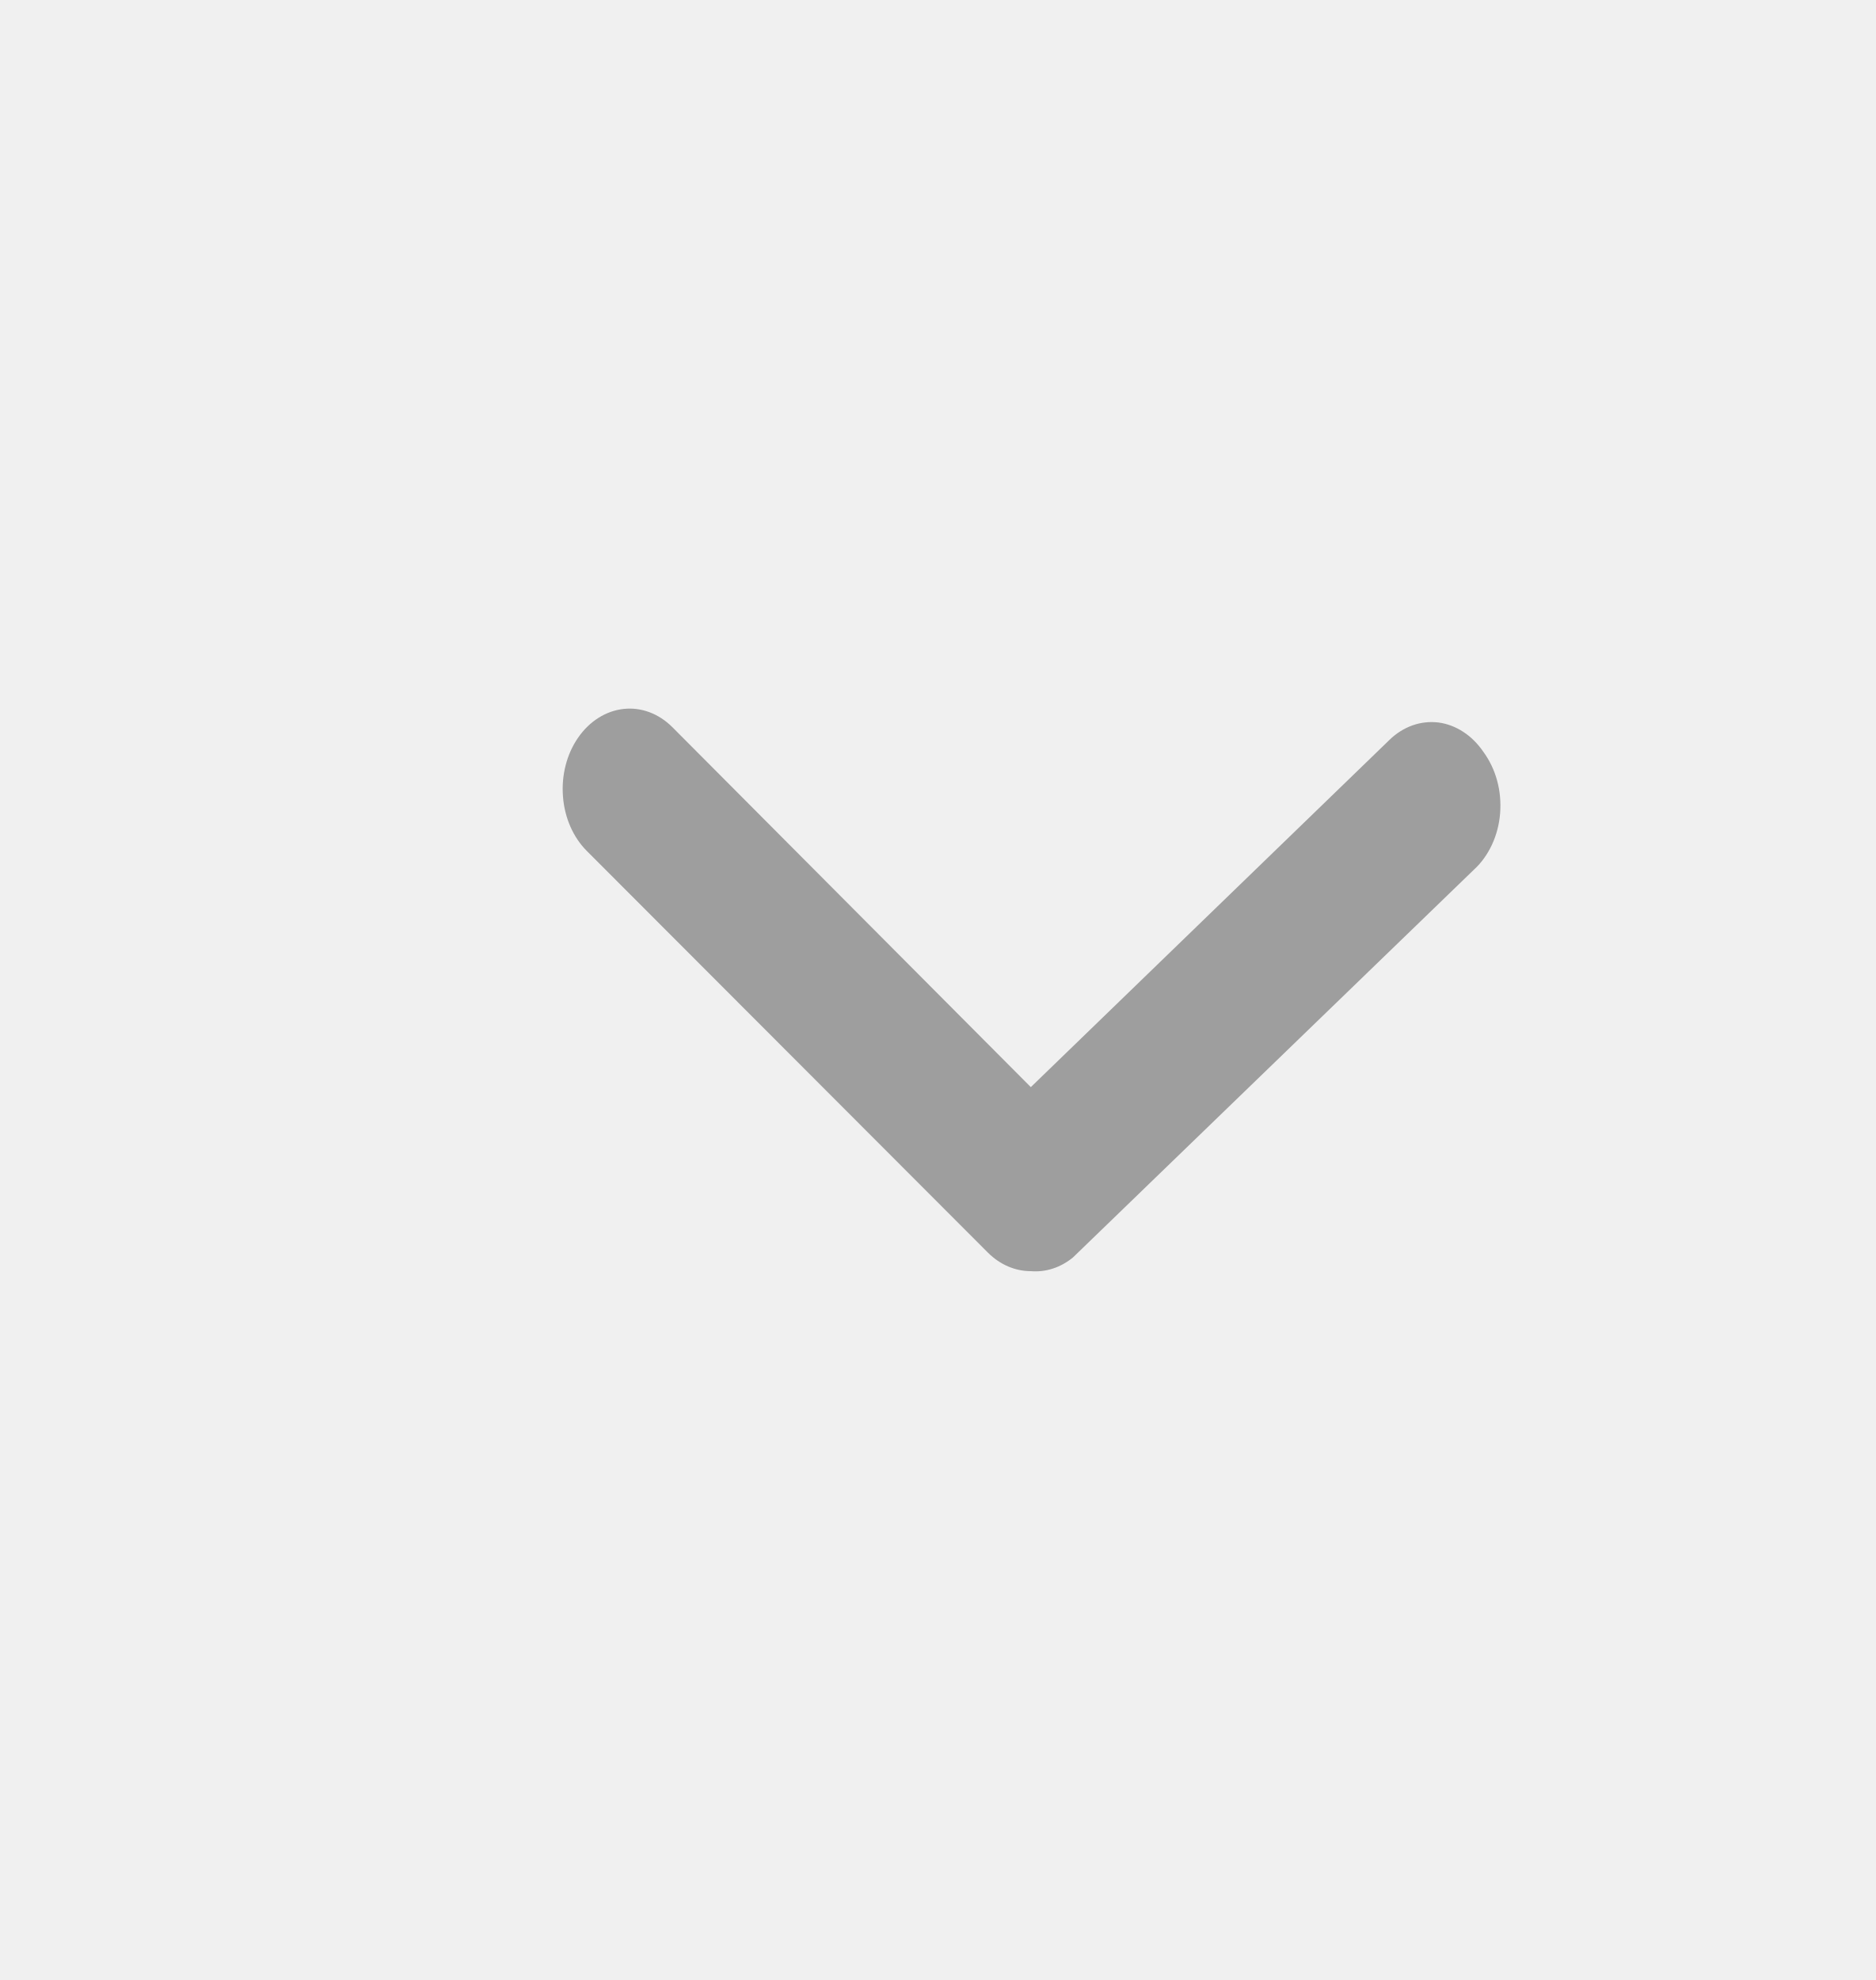
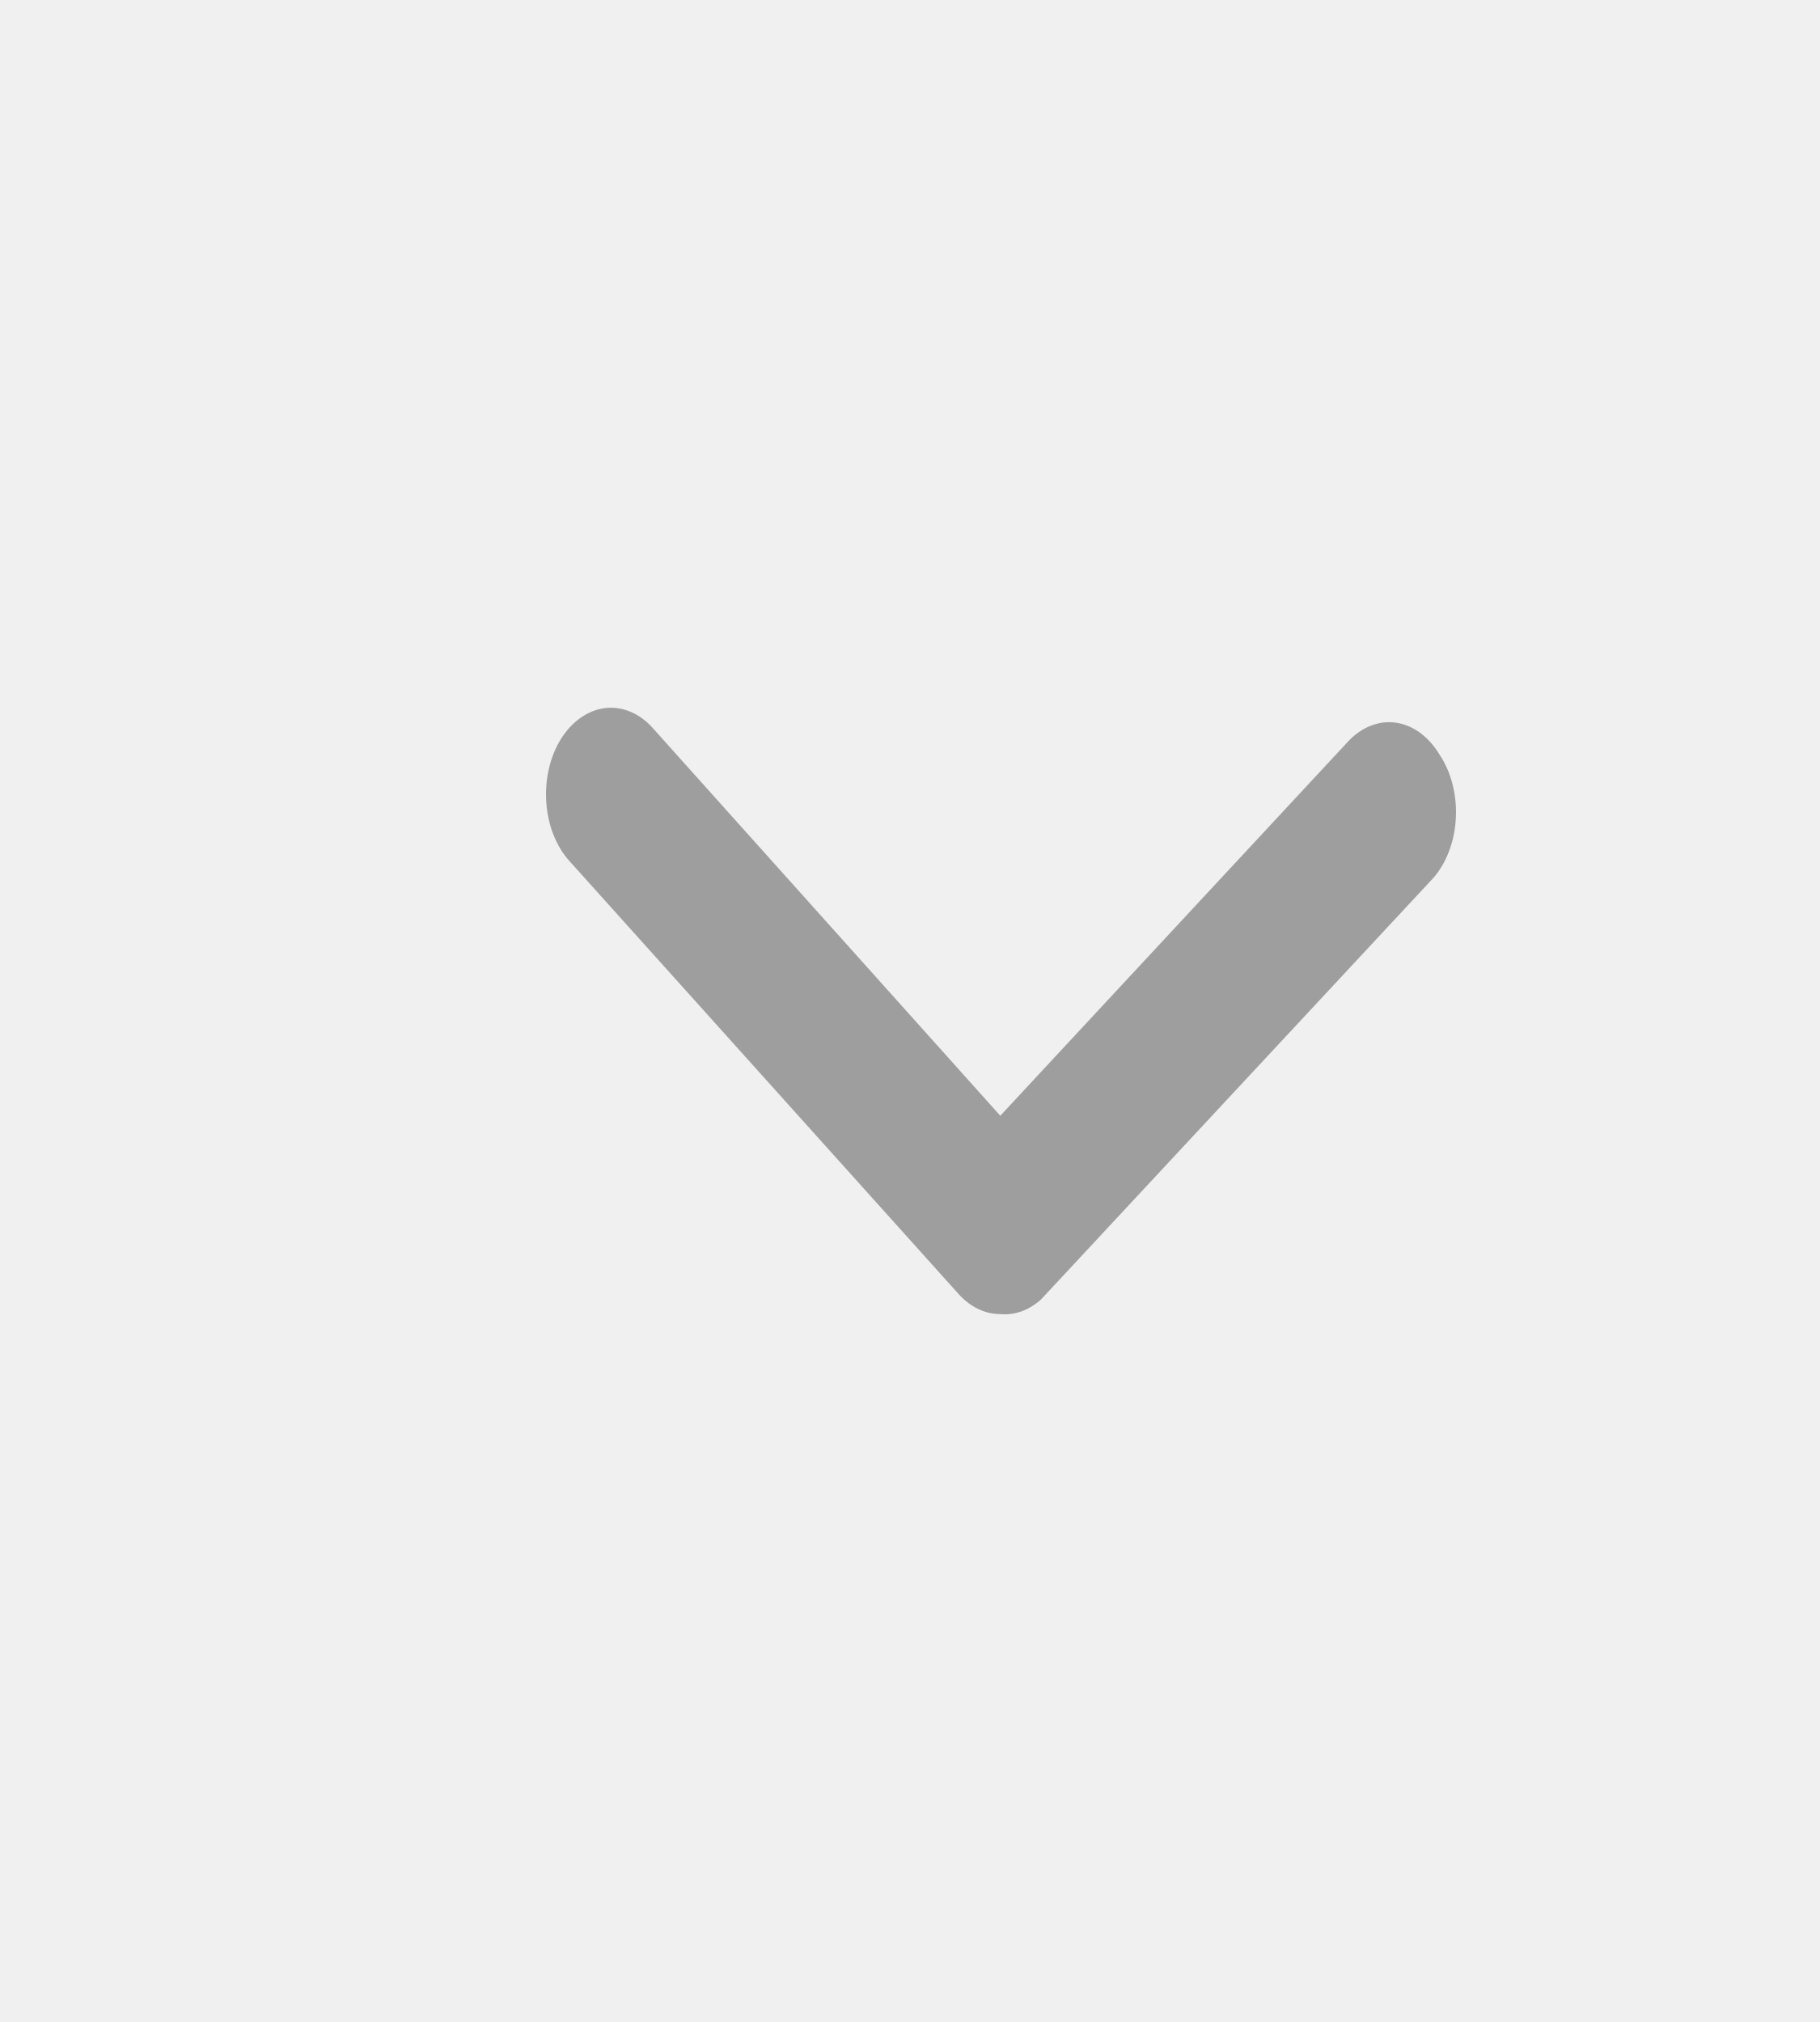
- <svg xmlns="http://www.w3.org/2000/svg" width="18" height="19" viewBox="0 0 18 19" fill="none">
-   <g clip-path="url(#clip0_191_2360)">
-     <path d="M9.893 12.198C9.743 12.198 9.598 12.136 9.482 12.021L5.632 8.166C5.501 8.035 5.418 7.847 5.403 7.643C5.387 7.439 5.439 7.236 5.548 7.079C5.657 6.921 5.814 6.822 5.984 6.803C6.153 6.784 6.322 6.847 6.453 6.978L9.893 10.432L13.333 7.102C13.398 7.038 13.474 6.99 13.555 6.961C13.636 6.932 13.721 6.923 13.805 6.933C13.889 6.944 13.971 6.975 14.045 7.024C14.119 7.072 14.184 7.138 14.238 7.217C14.296 7.297 14.341 7.39 14.368 7.49C14.396 7.591 14.405 7.698 14.397 7.804C14.389 7.909 14.362 8.012 14.319 8.105C14.276 8.197 14.218 8.279 14.148 8.343L10.297 12.067C10.178 12.164 10.036 12.21 9.893 12.198V12.198Z" fill="#9E9E9E" />
-   </g>
-   <defs>
-     <clipPath id="clip0_191_2360">
-       <rect width="18" height="18" fill="white" transform="translate(0 0.5)" />
-     </clipPath>
-   </defs>
+ <svg xmlns="http://www.w3.org/2000/svg" width="18" height="20" viewBox="0 0 18 20" fill="none">
+   <path d="M9.893 12.998C9.743 12.998 9.598 12.929 9.482 12.801L5.632 8.517C5.501 8.372 5.418 8.163 5.403 7.937C5.387 7.71 5.439 7.484 5.548 7.309C5.657 7.135 5.814 7.025 5.983 7.004C6.153 6.983 6.322 7.053 6.453 7.198L9.893 11.036L13.332 7.335C13.398 7.264 13.474 7.211 13.555 7.179C13.636 7.147 13.721 7.136 13.805 7.148C13.889 7.16 13.97 7.194 14.045 7.248C14.119 7.303 14.184 7.376 14.237 7.464C14.296 7.552 14.341 7.655 14.368 7.767C14.396 7.879 14.405 7.998 14.397 8.115C14.389 8.233 14.362 8.347 14.319 8.45C14.276 8.553 14.218 8.643 14.148 8.714L10.297 12.852C10.178 12.96 10.036 13.011 9.893 12.998V12.998Z" fill="#9E9E9E" />
</svg>
